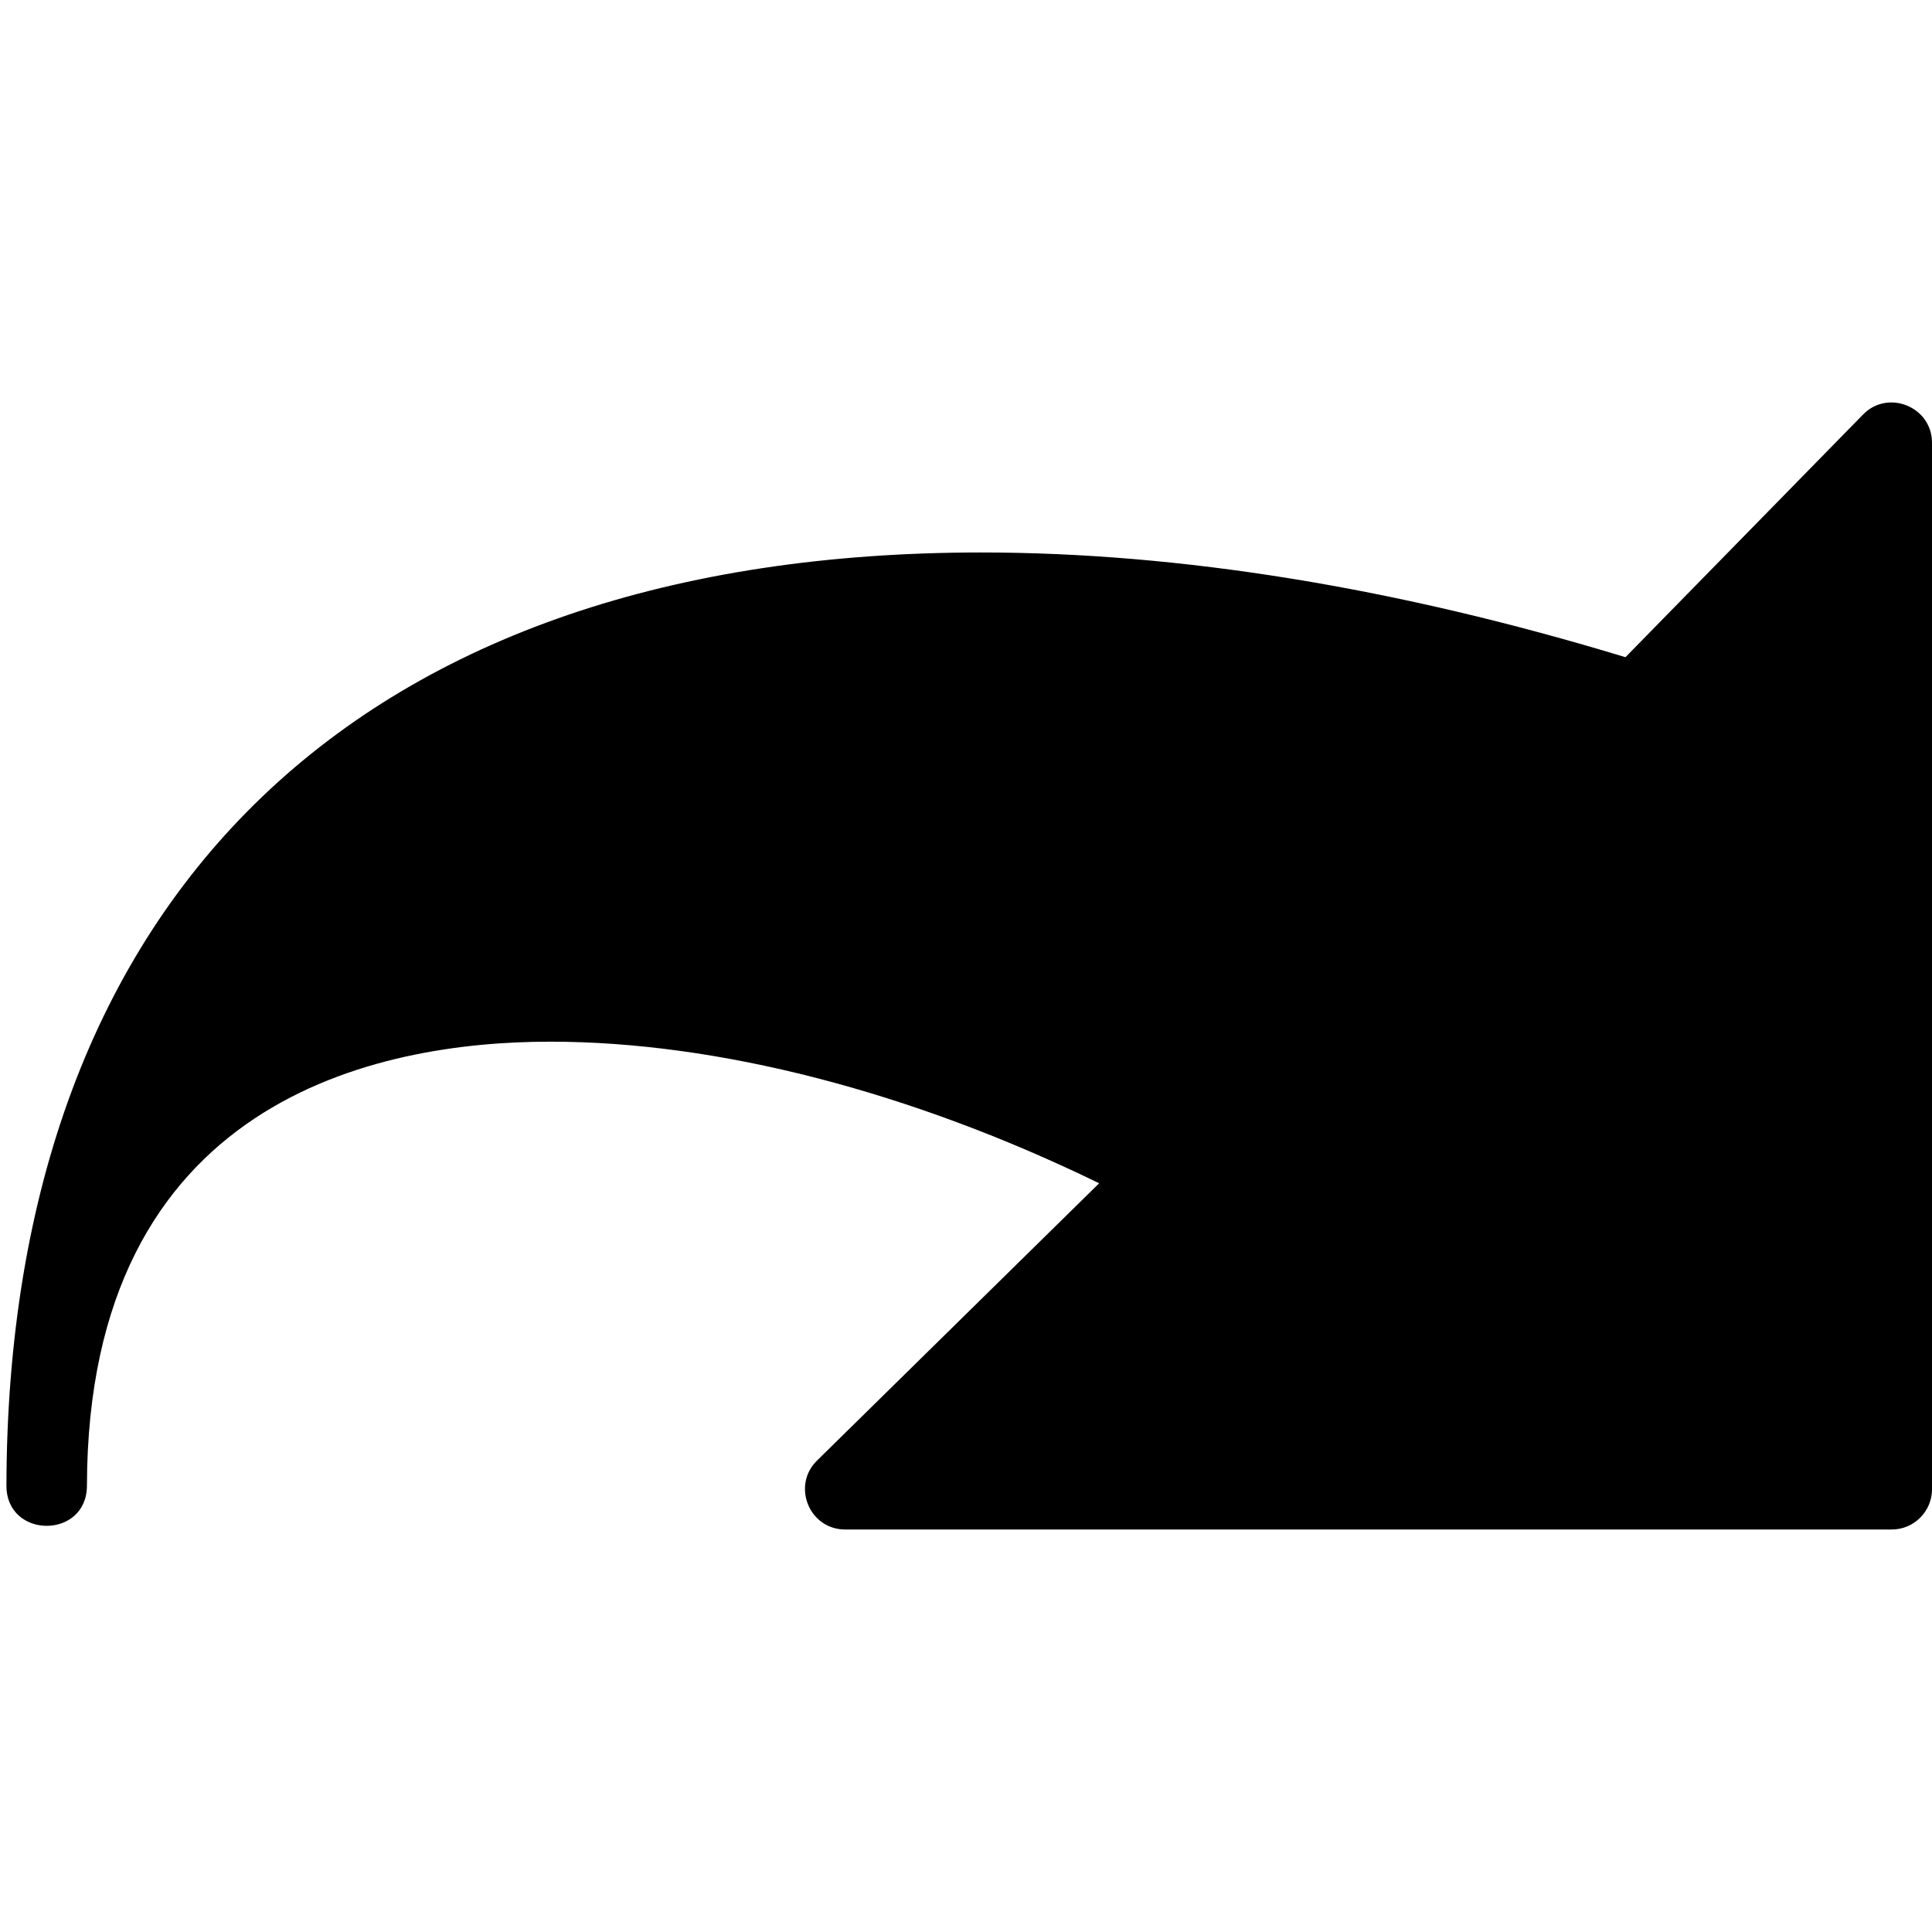
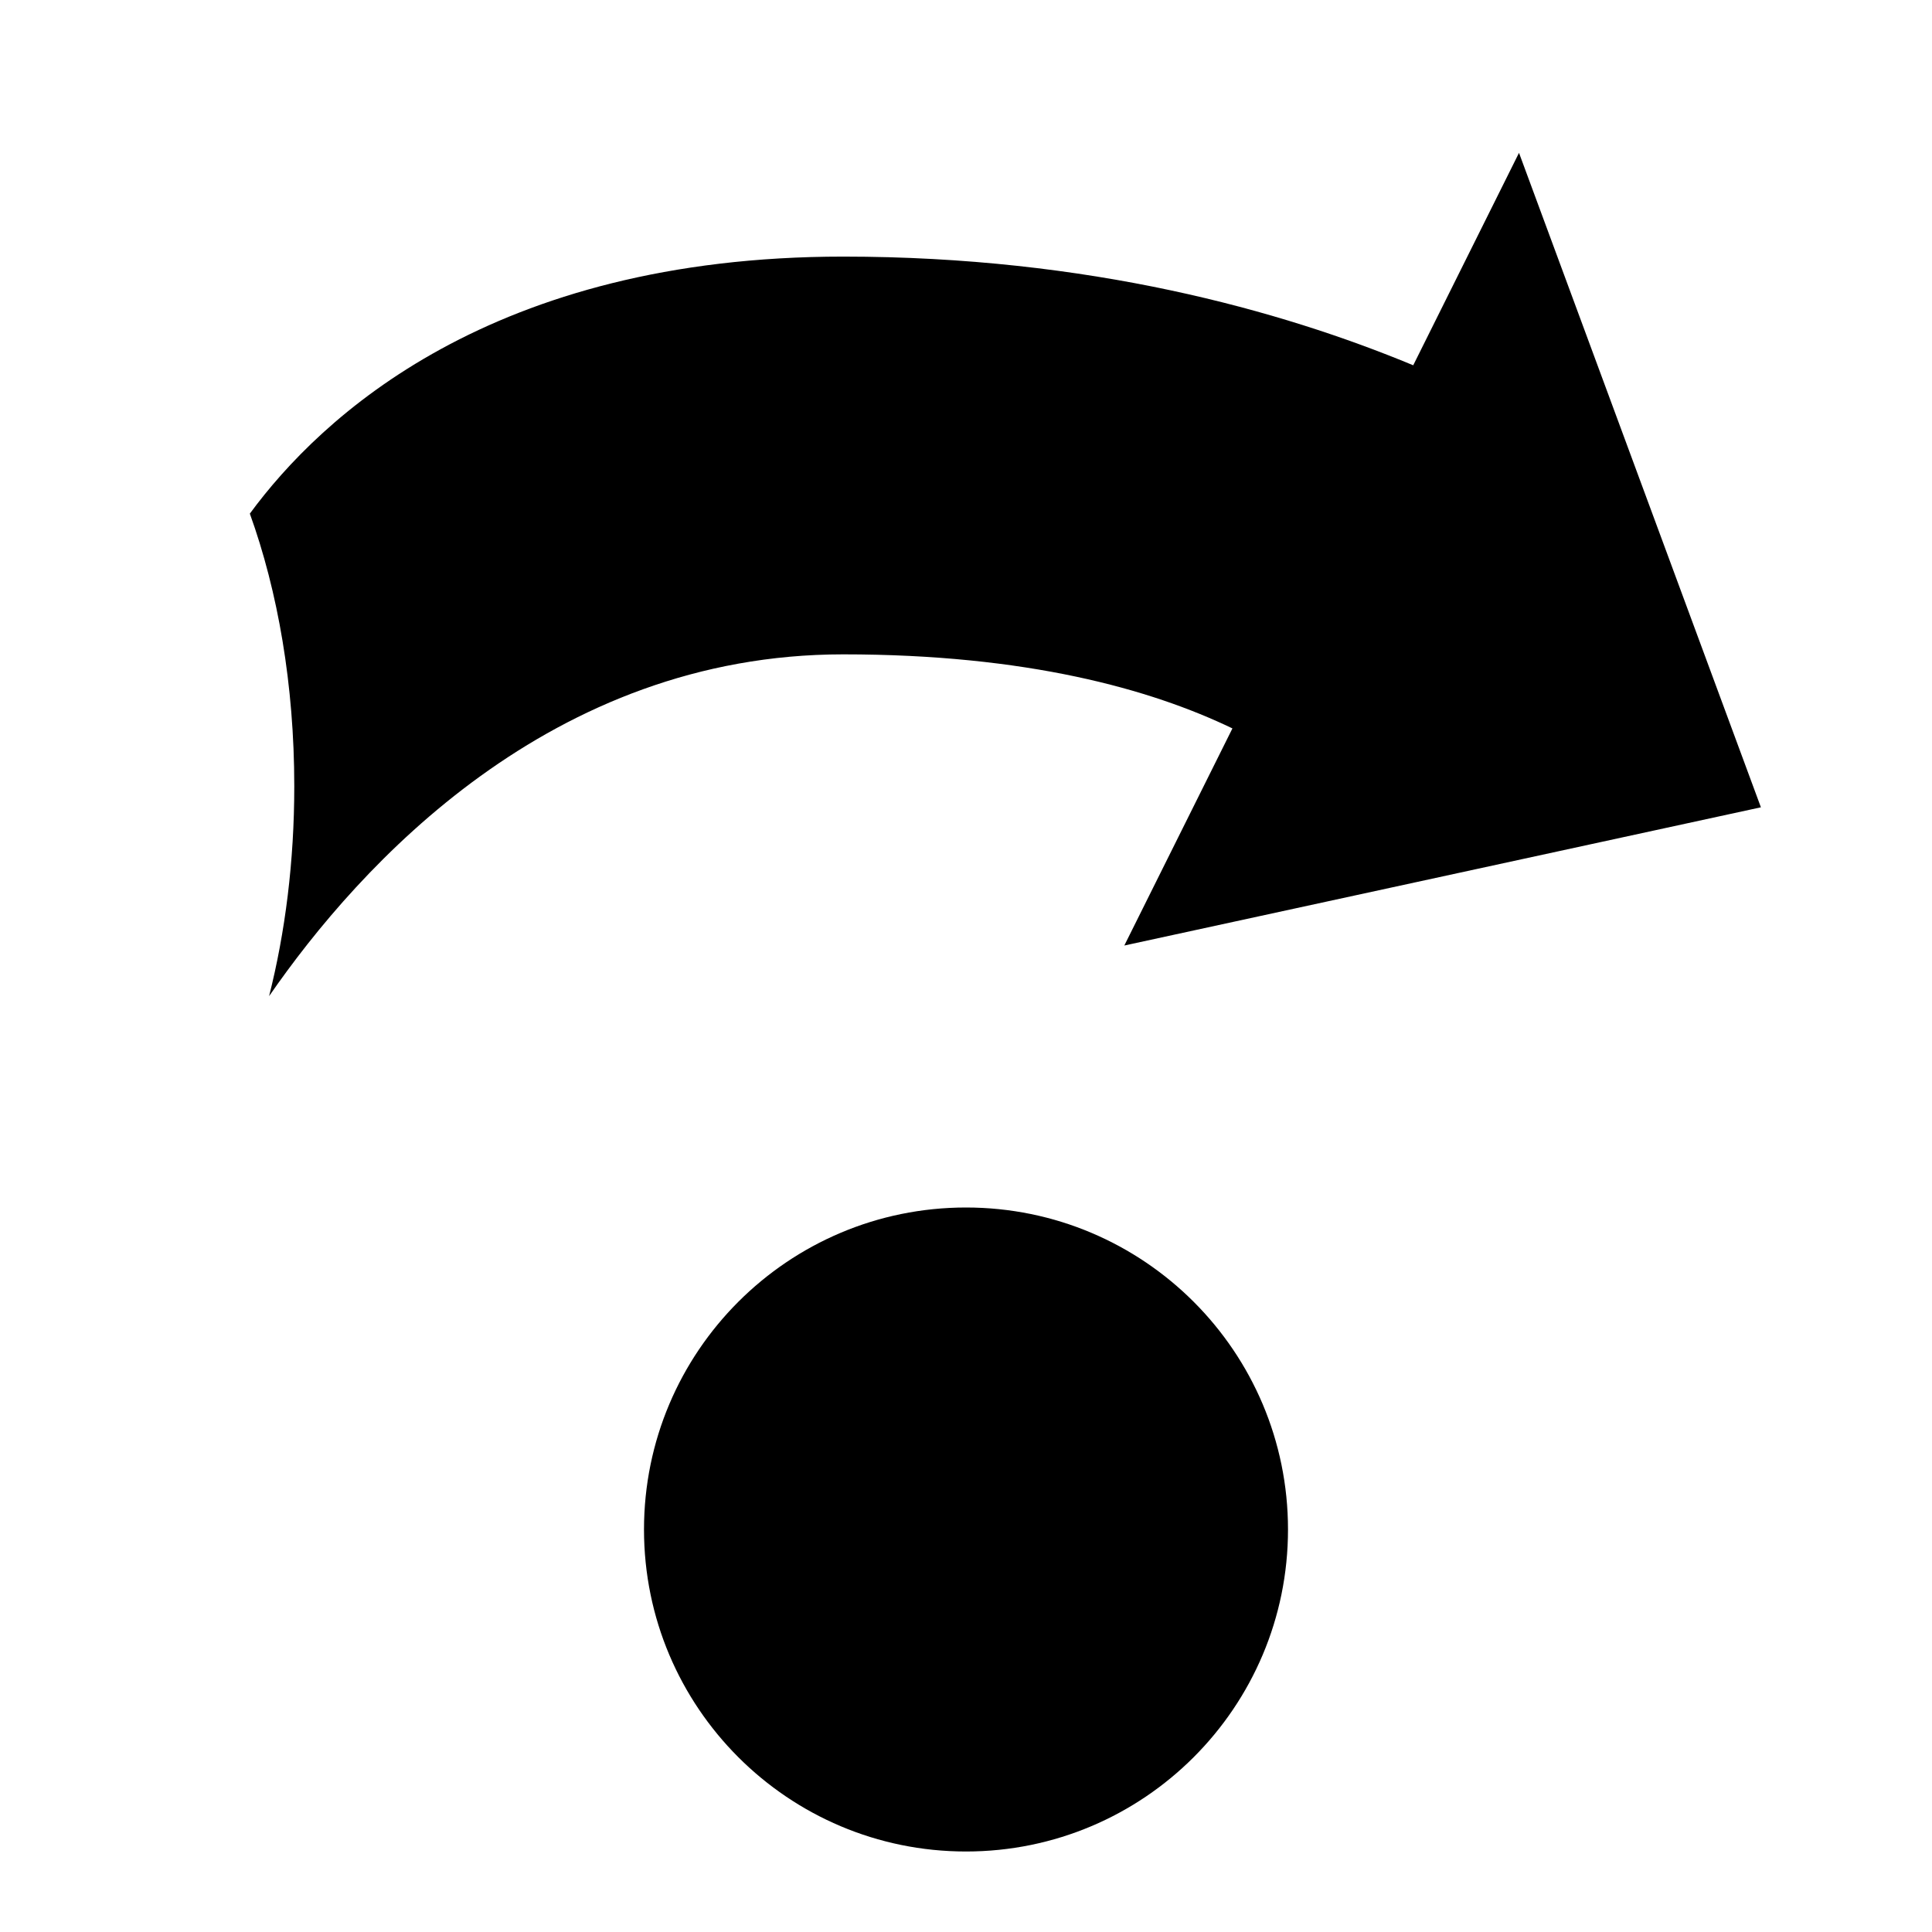
- <svg xmlns="http://www.w3.org/2000/svg" version="1.1" x="0px" y="0px" width="24px" height="24px" viewBox="0 0 24 24" enable-background="new 0 0 24 24" xml:space="preserve">
-   <g id="Filled_Icons_1_">
-     <g id="Filled_Icons">
-       <path d="M23.143,5.15l-2.951,3.014c-2.839-0.863-5.531-1.301-8.005-1.301c-7.681,0-12.093,4.225-12.107,11.591    c-0.002,0.665,0.998,0.669,1,0.002c0.009-4.799,3.609-5.516,5.755-5.516c2.082,0,4.482,0.621,6.819,1.759l-3.504,3.444    C9.833,18.452,10.049,19,10.5,19h13c0.275,0,0.5-0.224,0.5-0.5v-13C24,5.051,23.451,4.832,23.143,5.15z" />
+ <svg xmlns="http://www.w3.org/2000/svg" width="24px" height="24px" viewBox="0 0 24 24" version="1.1">
+   <defs />
+   <g id="Page-1" stroke="none" stroke-width="1" fill="none" fill-rule="evenodd">
+     <g id="step-over" transform="translate(3, 1)" fill-rule="nonzero" fill="#000000">
+       <g id="Slice">
+         <g id="Page-1">
+           <circle id="Oval" cx="9" cy="18" r="4" />
+           <path d="M12.088,1.07 C12.771,2.715 13.438,5.102 13.438,8.151 C13.438,12.522 11.444,14.642 10.245,15.522 C9.281,15.174 8.115,14.97 6.858,14.97 C5.924,14.97 5.04,15.083 4.251,15.283 C5.882,14.156 8.497,11.782 8.497,8.151 C8.497,5.873 8.066,4.332 7.577,3.316 L4.88,4.659 L6.597,-3.249 L14.727,-0.244 L12.088,1.07 Z" id="Combined-Shape" transform="translate(9.489326, 6.136291) scale(-1, 1) rotate(-90) translate(-9.489326, -6.136291) " />
+         </g>
+       </g>
    </g>
-     <g id="New_icons">
- 	</g>
-   </g>
-   <g id="Invisible_Shape">
-     <rect fill="none" width="24" height="24" />
  </g>
</svg>
